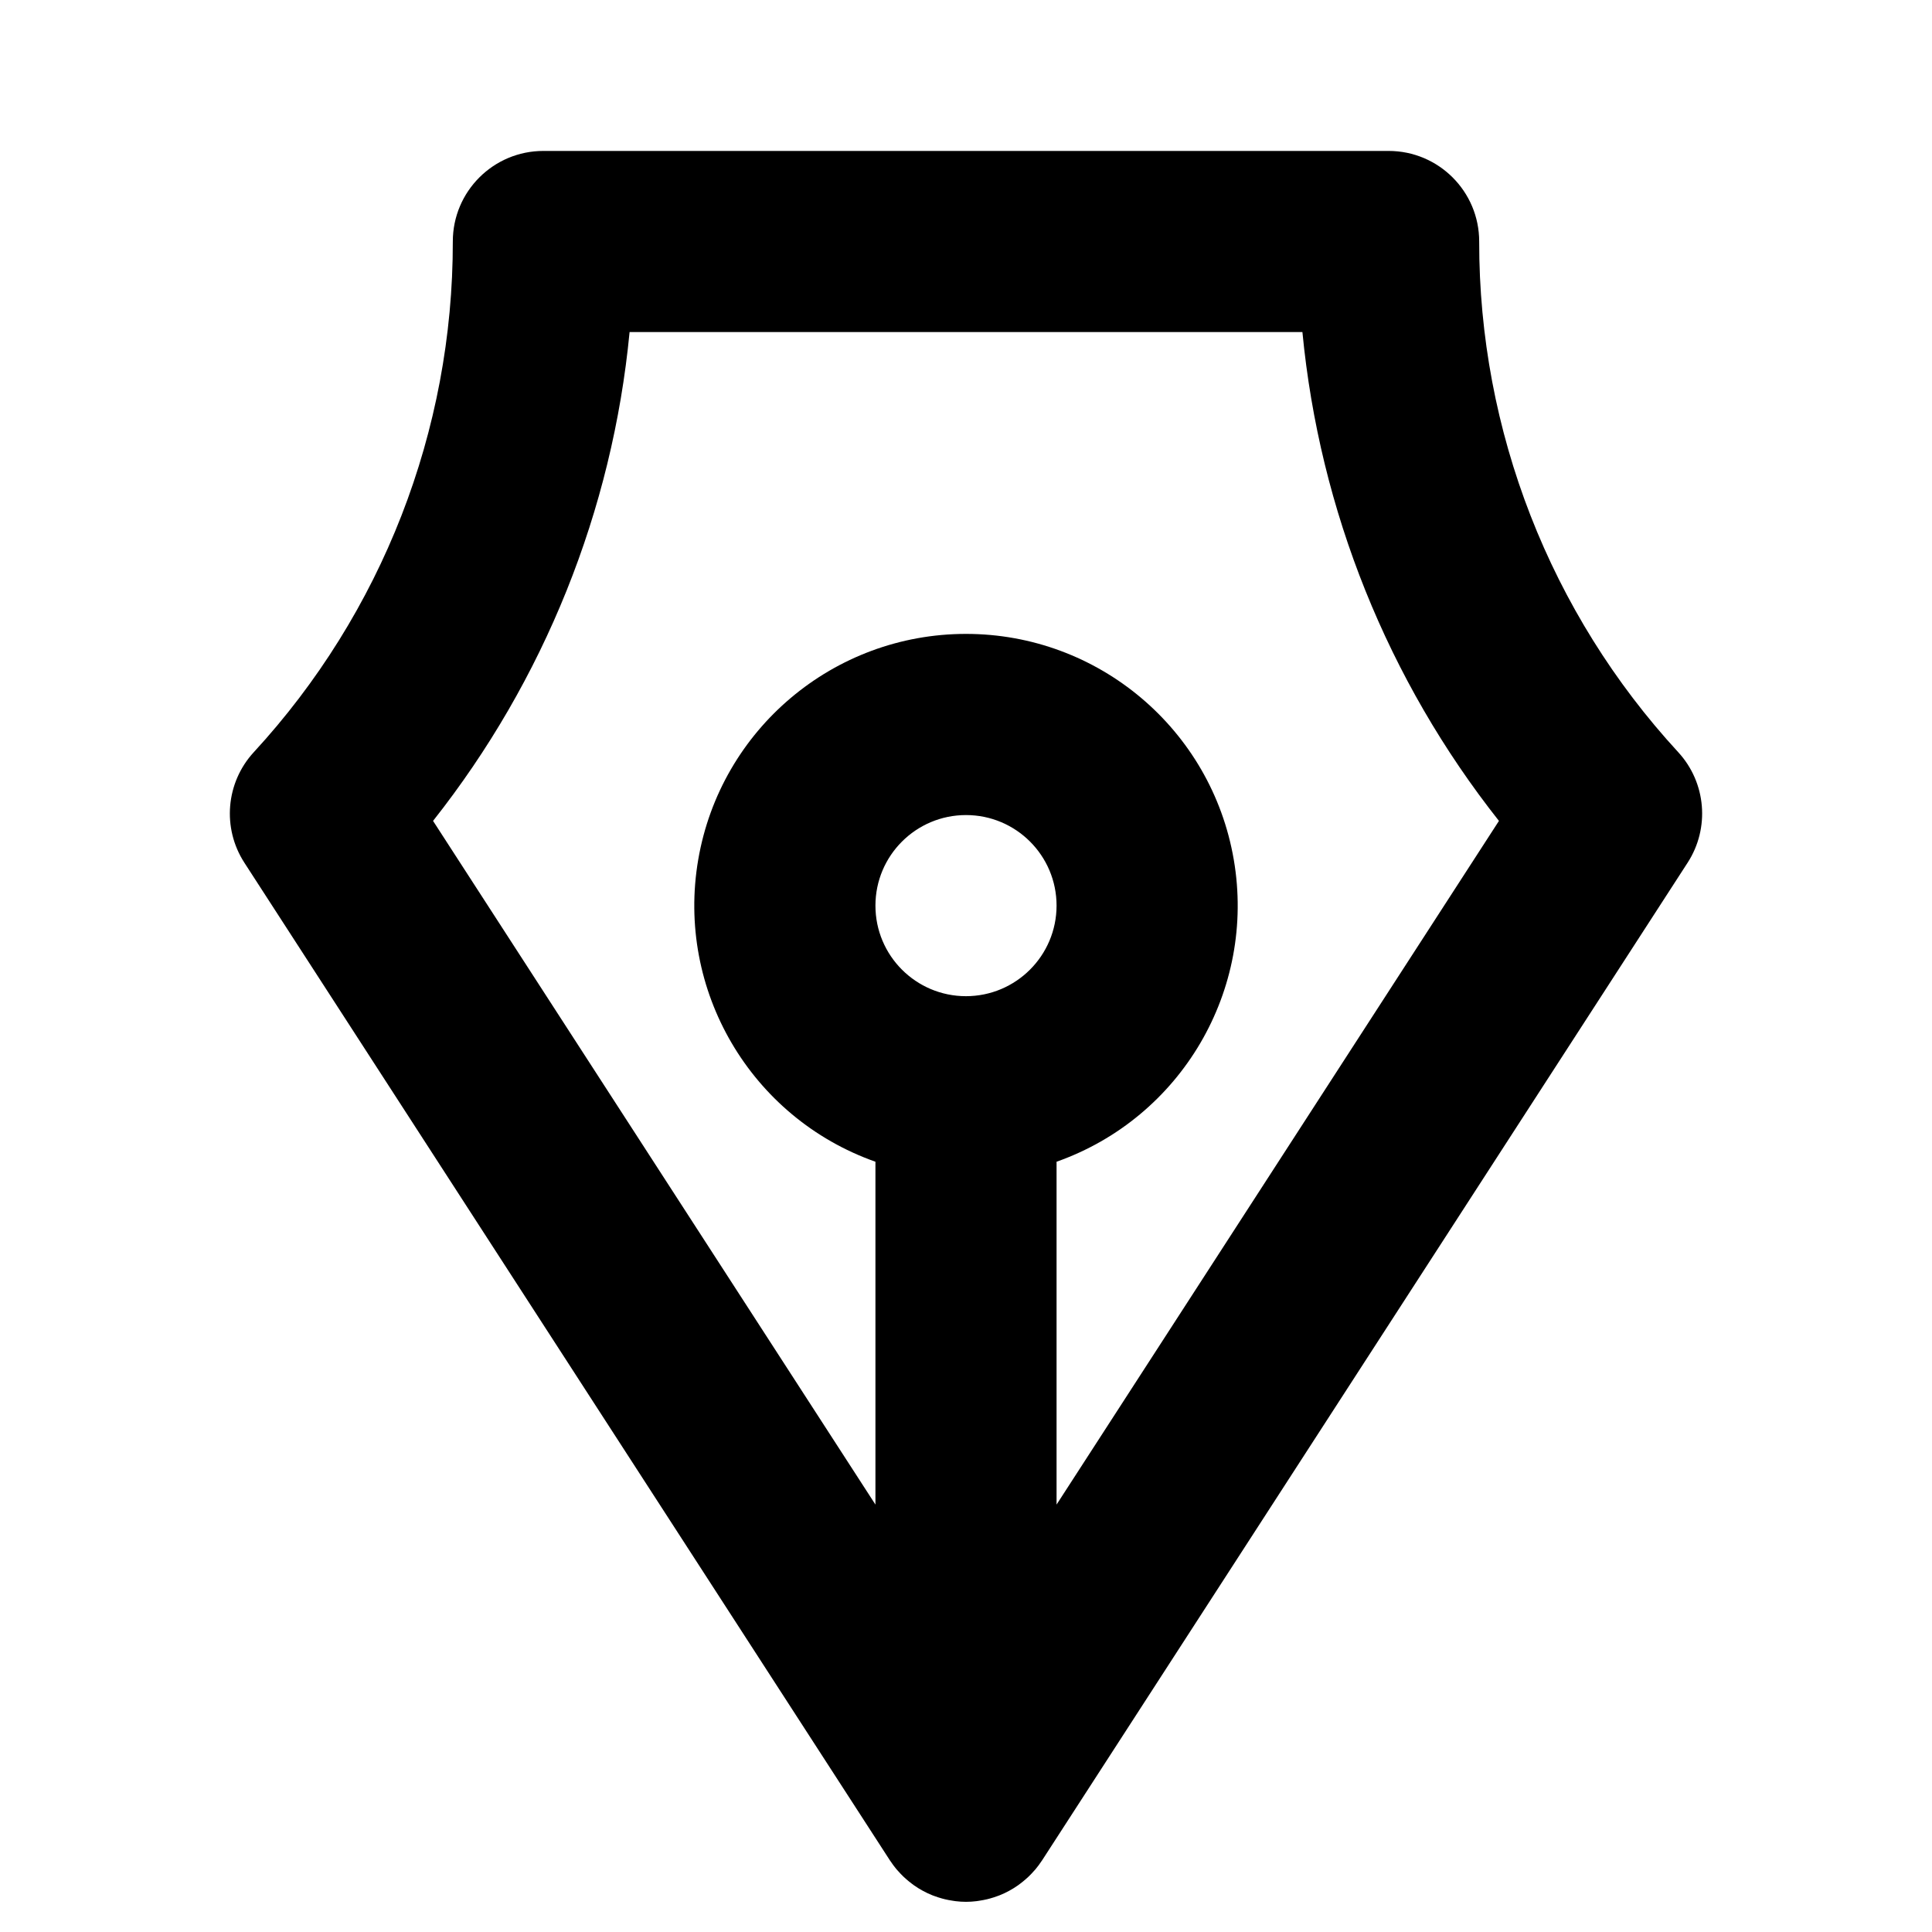
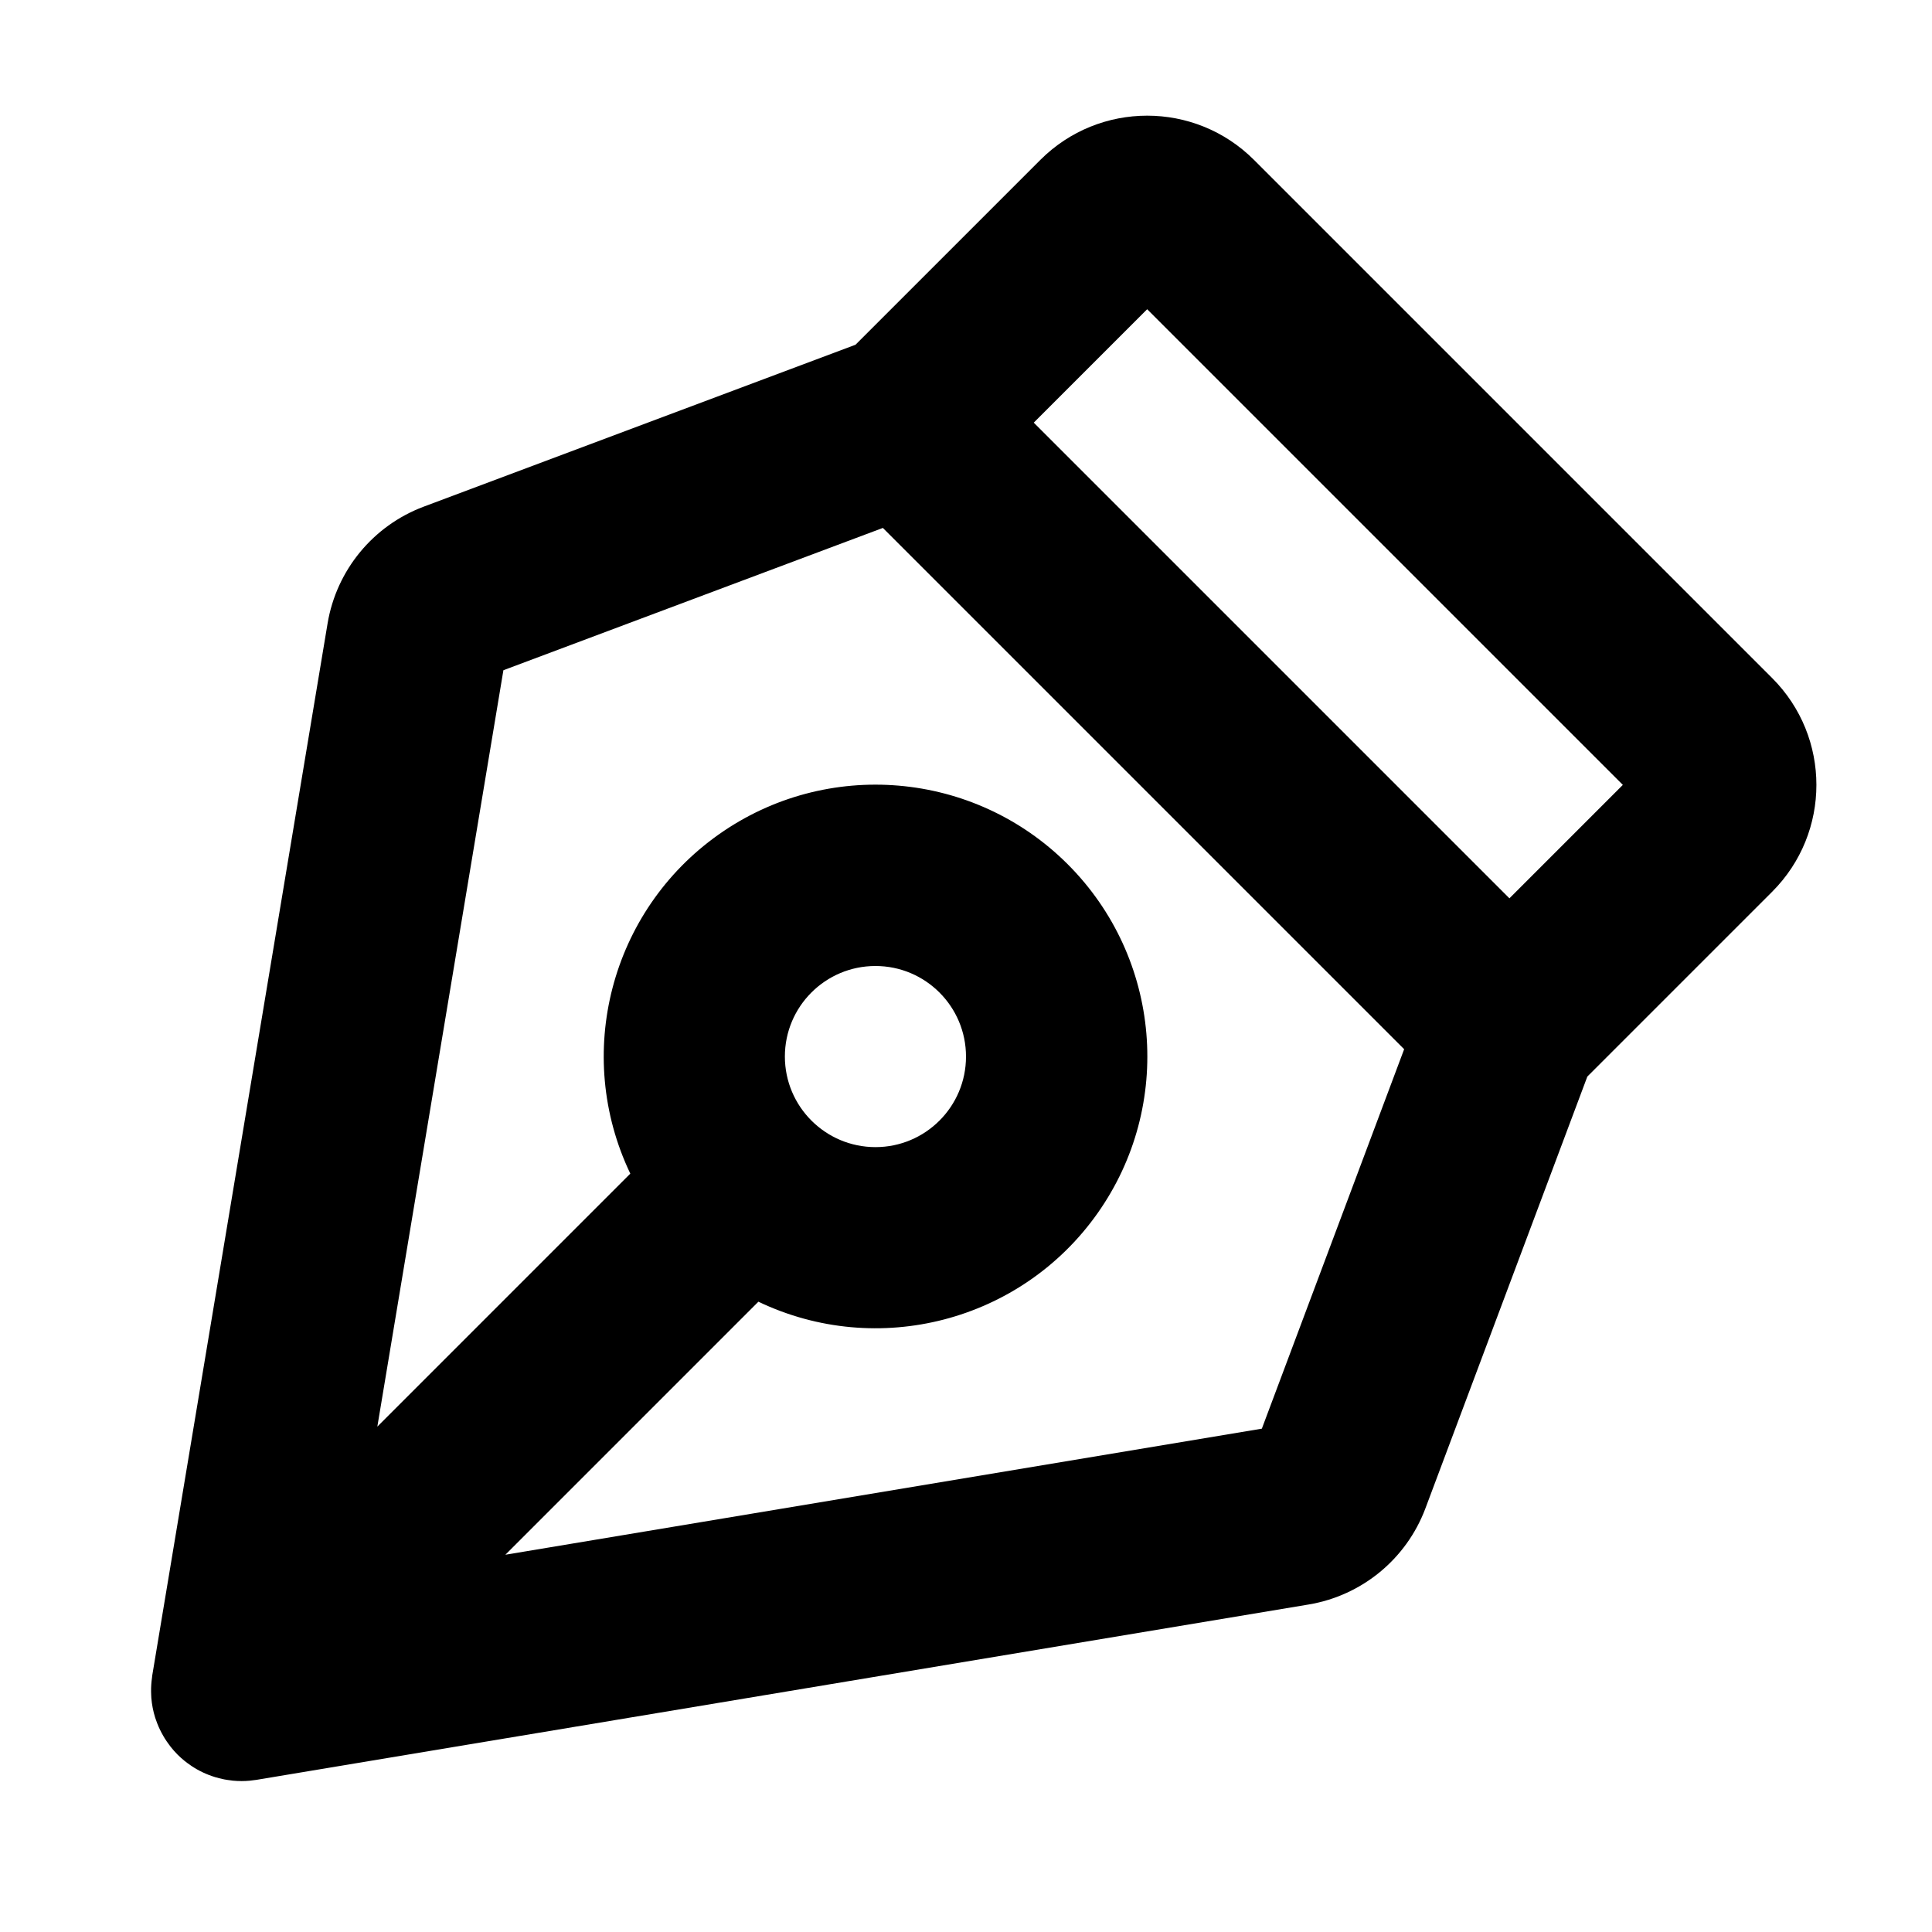
<svg xmlns="http://www.w3.org/2000/svg" id="Flat" viewBox="0 0 256 256">
-   <path d="M222.376,99.672A99.706,99.706,0,0,1,196,32a12,12,0,0,0-12-12H72A12,12,0,0,0,60,32,99.708,99.708,0,0,1,33.624,99.673a12.001,12.001,0,0,0-1.242,14.642l85.543,132.204c.016.024.035.044.051.069a12.069,12.069,0,0,0,.816,1.102c.061.073.129.139.191.21.236.27.483.529.742.777.108.103.219.201.33.299.243.215.495.419.755.615.104.078.206.159.312.233a11.962,11.962,0,0,0,2.401,1.304c.093.037.187.068.281.103q.504.188,1.028.333c.125.034.25.066.377.097.335.08.675.144,1.02.195.124.019.246.042.371.057a11.127,11.127,0,0,0,2.799,0c.125-.015.247-.038.371-.057.345-.051.686-.115,1.02-.195.127-.03.252-.062.377-.097q.524-.144,1.028-.333c.093-.035.188-.065.28-.103a11.933,11.933,0,0,0,2.402-1.304c.106-.074.208-.155.312-.233.26-.195.512-.399.755-.615.111-.099.222-.197.33-.299.26-.248.506-.507.742-.777.062-.071.13-.137.191-.21a12.069,12.069,0,0,0,.816-1.102c.016-.024.035-.045.051-.069l85.543-132.205A12.001,12.001,0,0,0,222.376,99.672ZM128,132a12,12,0,1,1,12-12A12.013,12.013,0,0,1,128,132Zm12,67.365V153.936a36,36,0,1,0-24,0v45.43L57.382,108.773A123.502,123.502,0,0,0,83.423,44h89.154a123.5,123.5,0,0,0,26.041,64.773Z" />
+   <path d="M234.834,89.861,166.148,21.175a20.023,20.023,0,0,0-28.284,0L113.359,45.679,56.113,67.146A20.061,20.061,0,0,0,43.41,82.585L20.169,222.03c-.015.09-.016.18-.028.27-.044.308-.078.616-.098.926-.01.153-.018.306-.022.459-.008.307-.002.612.013.918.007.133.008.266.019.398a12.011,12.011,0,0,0,.504,2.582c.03.097.068.191.1.287.11.322.232.641.37.956.051.115.105.229.159.342q.208.435.453.855c.066.114.131.228.201.339.174.278.364.548.563.814.074.099.141.2.219.297a12.089,12.089,0,0,0,.874.986c.009.009.016.019.025.028a11.916,11.916,0,0,0,.895.808c.265.217.54.414.818.604.044.03.085.066.13.096a11.911,11.911,0,0,0,3.145,1.484l.026.009c.329.099.662.179.996.249.049.011.096.026.146.036.309.061.621.102.933.139.077.009.152.025.229.033q.575.056,1.153.057l.015.001h.003c.355,0,.712-.019,1.068-.051.126-.011.252-.032.378-.047.175-.021.349-.036.524-.065l139.446-23.24a20.056,20.056,0,0,0,15.438-12.705l21.466-57.244,24.505-24.505A20.023,20.023,0,0,0,234.834,89.861Zm-67.633,99.444L66.965,206.011l33.525-33.529a36.014,36.014,0,1,0-16.971-16.97L49.999,189.036,66.704,88.808l50.281-18.855,69.072,69.072ZM104,140a12,12,0,1,1,12,12A12.013,12.013,0,0,1,104,140Zm96.006-20.968-63.029-63.029,15.029-15.029,63.029,63.029Z" />
</svg>
